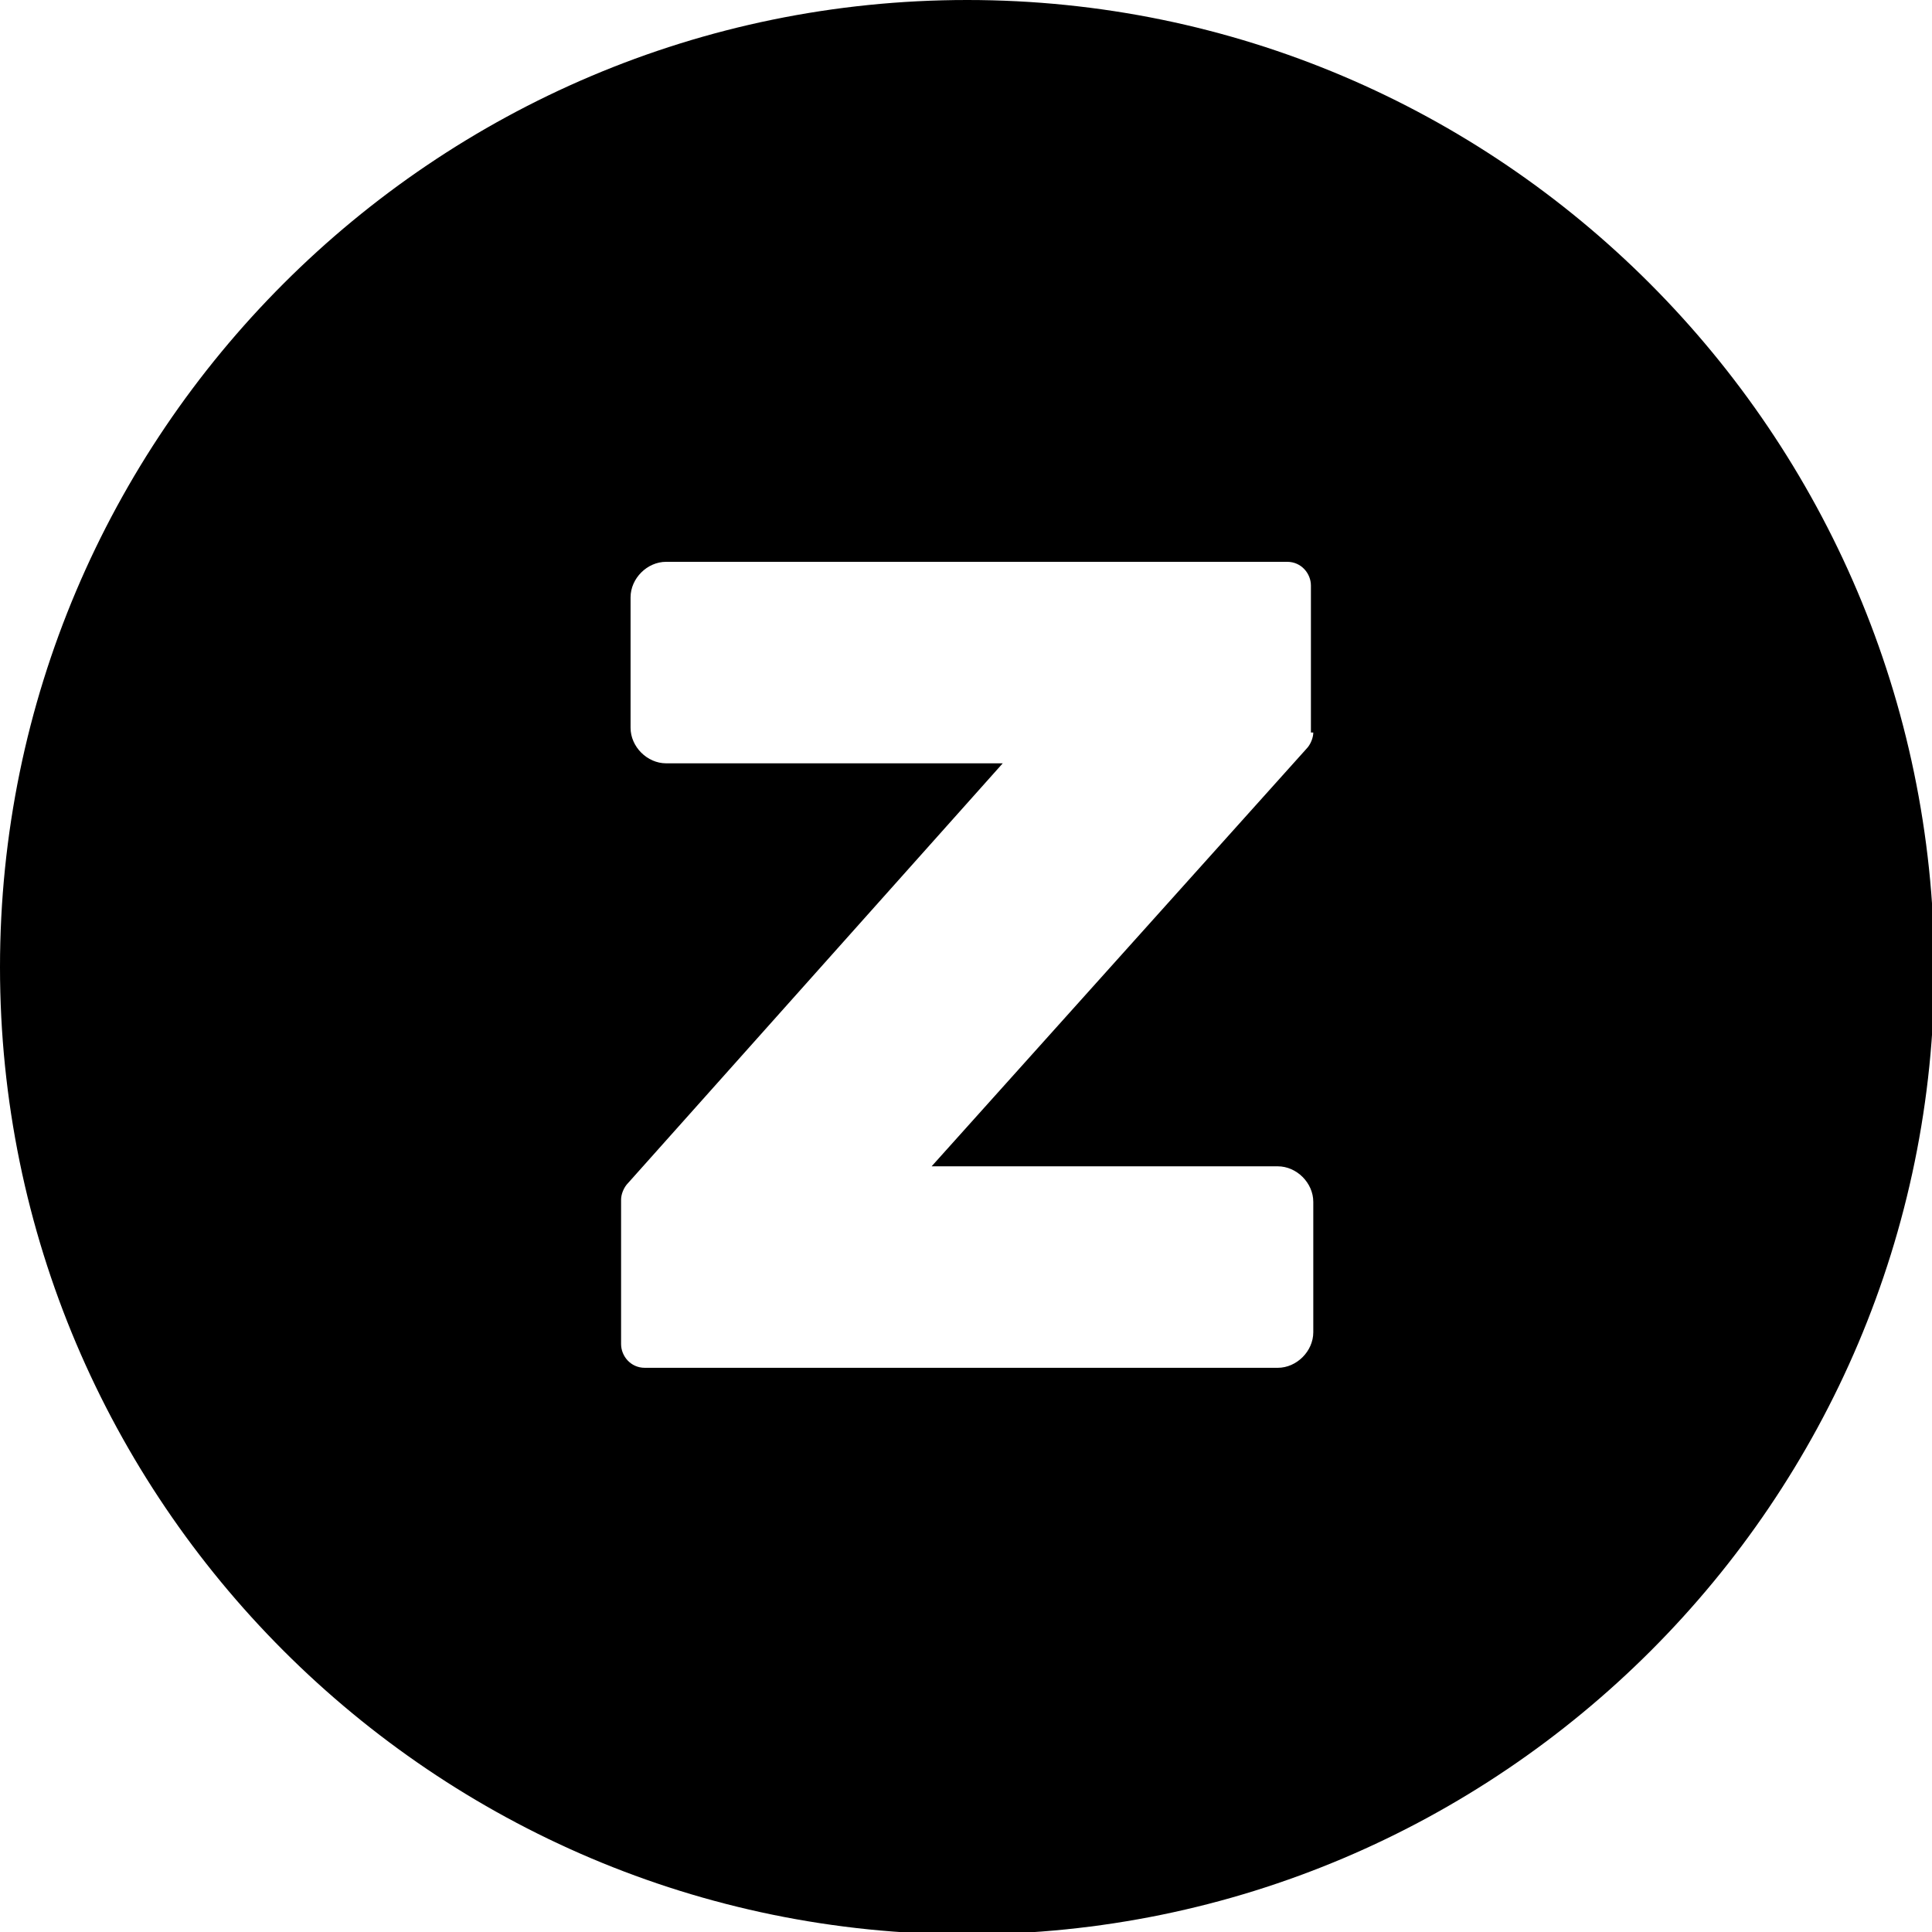
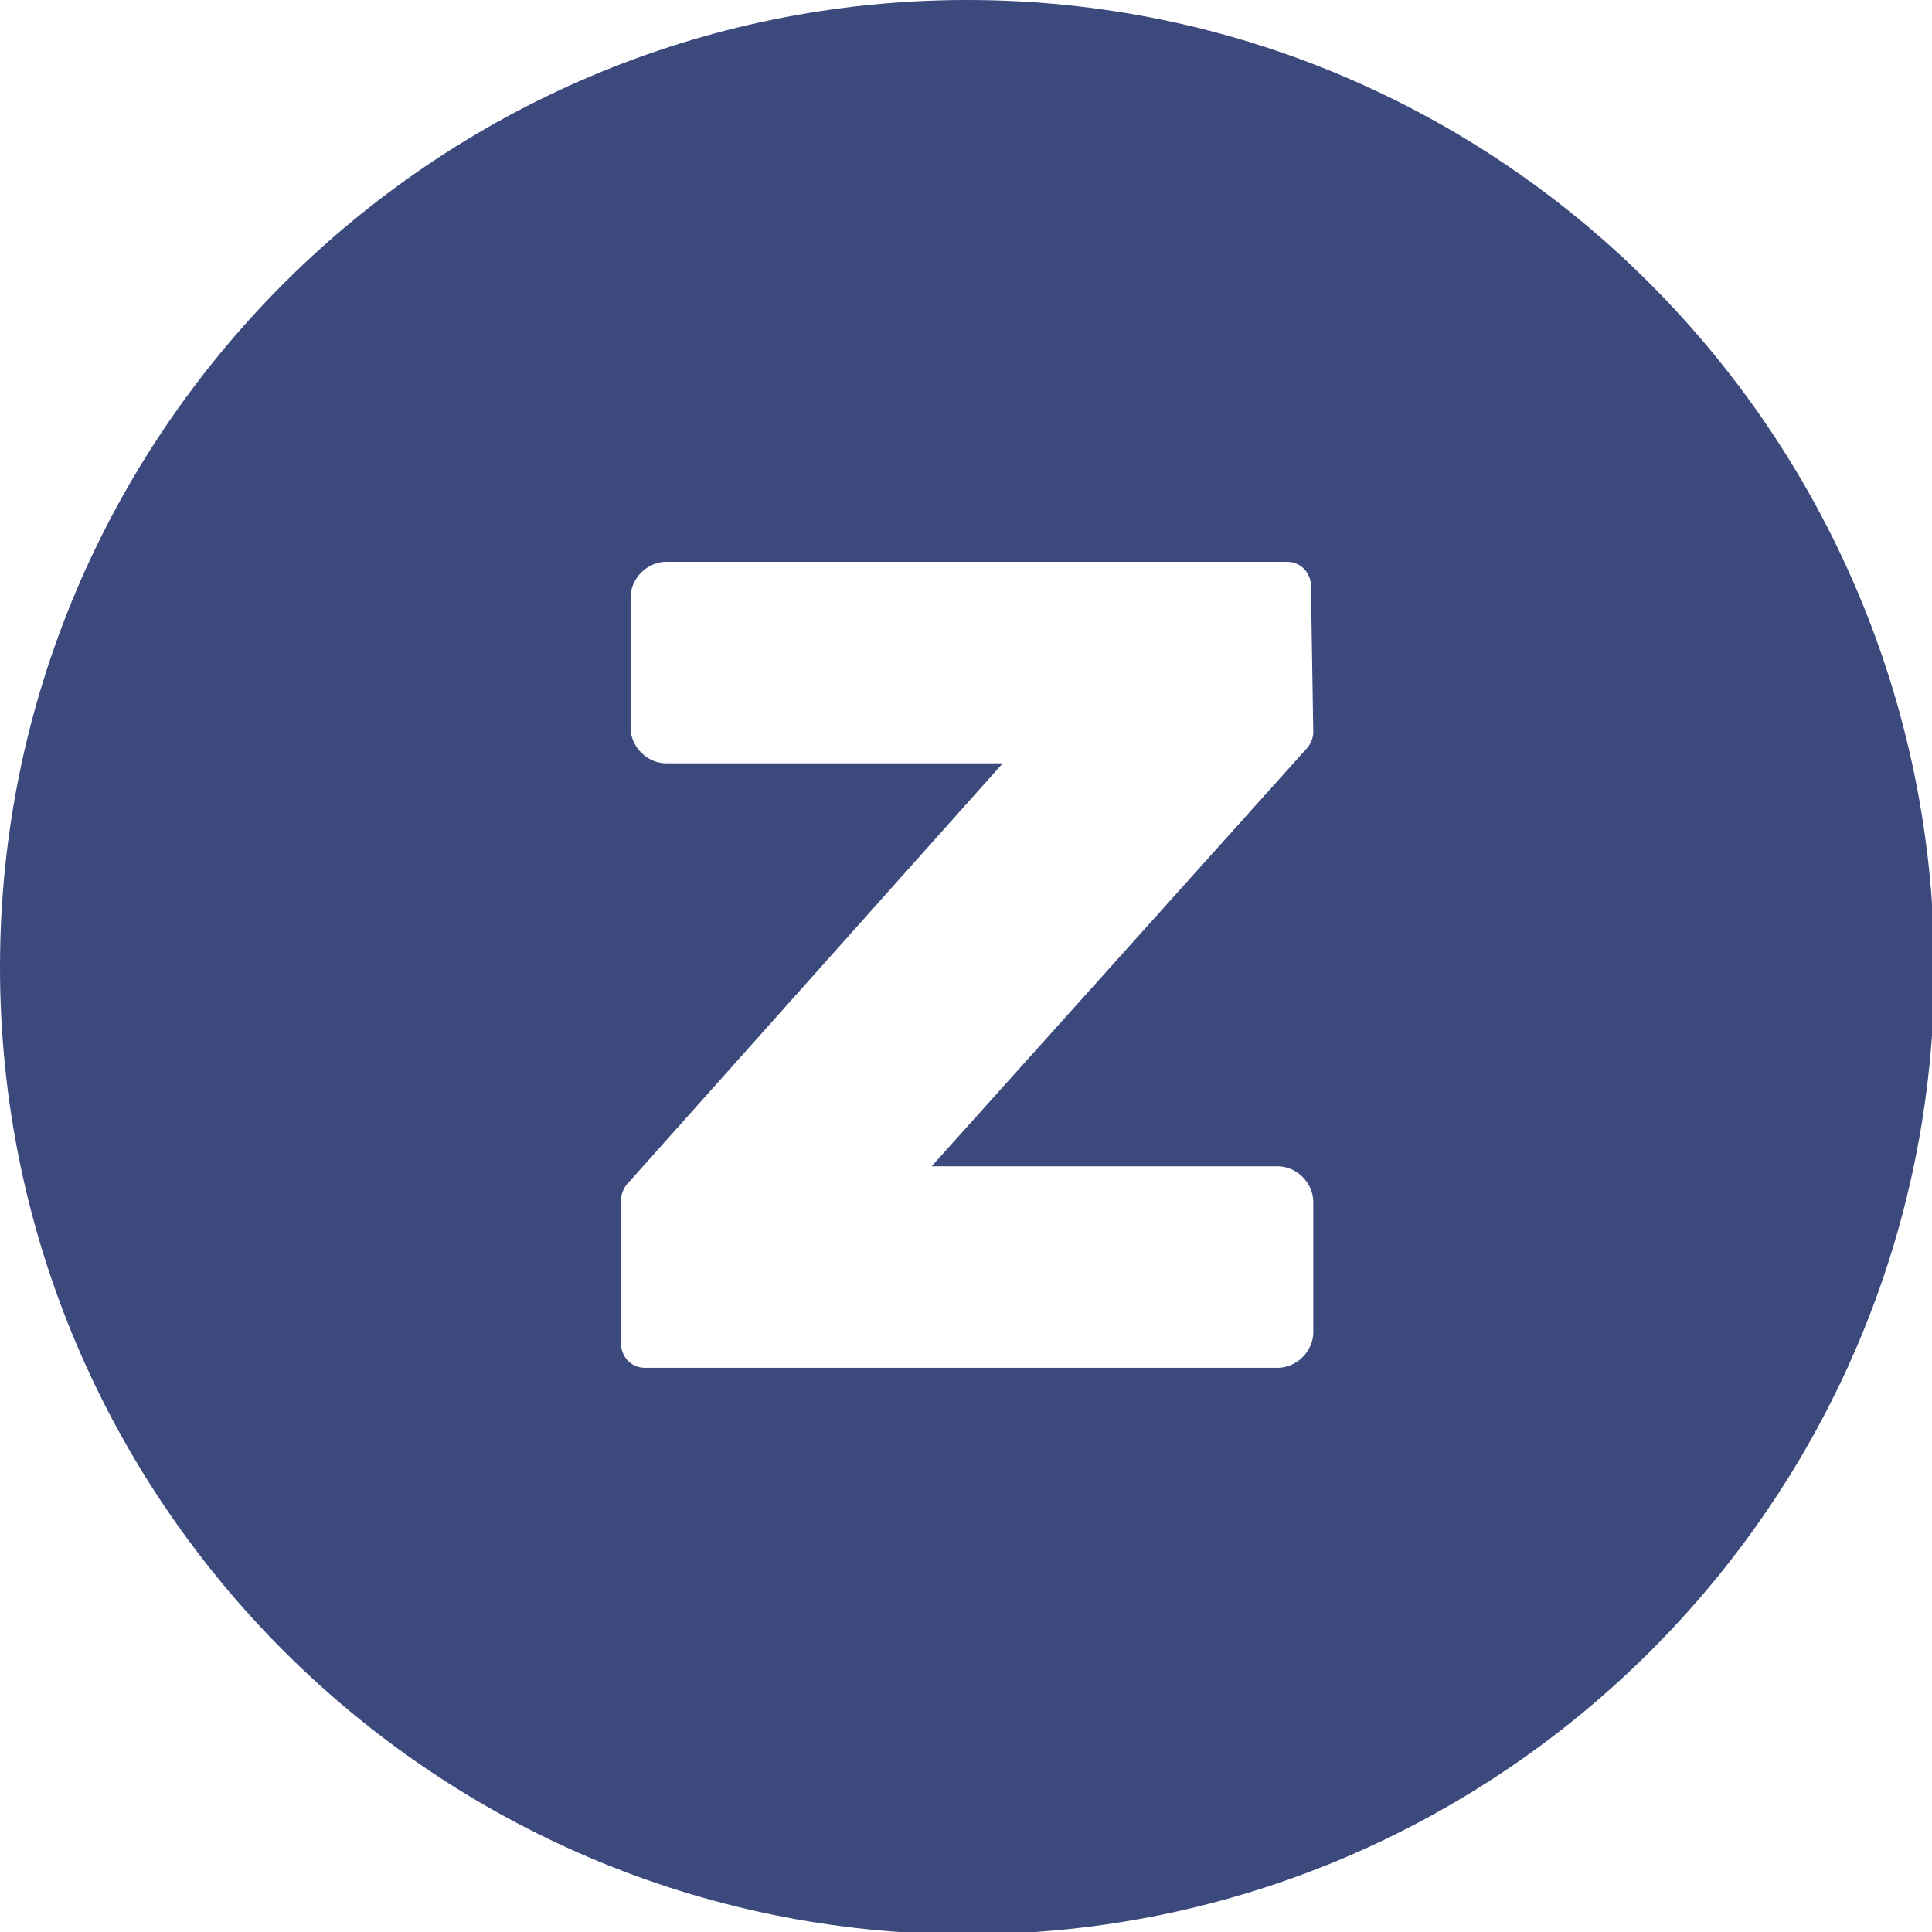
<svg xmlns="http://www.w3.org/2000/svg" version="1.1" id="Layer_1" x="0px" y="0px" viewBox="0 0 81.5 81.5" style="enable-background:new 0 0 81.5 81.5;" xml:space="preserve">
+   <style type="text/css">
+ 	.st0{fill:#3B497D;}
+ </style>
  <g>
-     <path d="M40.8,0C18.3,0,0,18.3,0,40.8c0,22.5,18.3,40.8,40.8,40.8c22.5,0,40.8-18.3,40.8-40.8C81.5,18.3,63.3,0,40.8,0z M55.4,30.9   c0,0.2-0.1,0.5-0.3,0.7L39.3,49.2h14.6c0.8,0,1.5,0.7,1.5,1.5v5.5c0,0.8-0.7,1.5-1.5,1.5H27.2c-0.6,0-1-0.5-1-1v-6.1   c0-0.2,0.1-0.5,0.3-0.7l15.8-17.7H28.1c-0.8,0-1.5-0.7-1.5-1.5v-5.5c0-0.8,0.7-1.5,1.5-1.5h26.2c0.6,0,1,0.5,1,1V30.9z" />
+     <path class="st0" d="M40.8,0C18.3,0,0,18.3,0,40.8s18.3,40.8,40.8,40.8s40.8-18.3,40.8-40.8C81.5,18.3,63.3,0,40.8,0z M55.4,30.9   c0,0.2-0.1,0.5-0.3,0.7L39.3,49.2h14.6c0.8,0,1.5,0.7,1.5,1.5v5.5c0,0.8-0.7,1.5-1.5,1.5H27.2c-0.6,0-1-0.5-1-1v-6.1   c0-0.2,0.1-0.5,0.3-0.7l15.8-17.7H28.1c-0.8,0-1.5-0.7-1.5-1.5v-5.5c0-0.8,0.7-1.5,1.5-1.5h26.2c0.6,0,1,0.5,1,1L55.4,30.9   L55.4,30.9z" />
  </g>
</svg>
